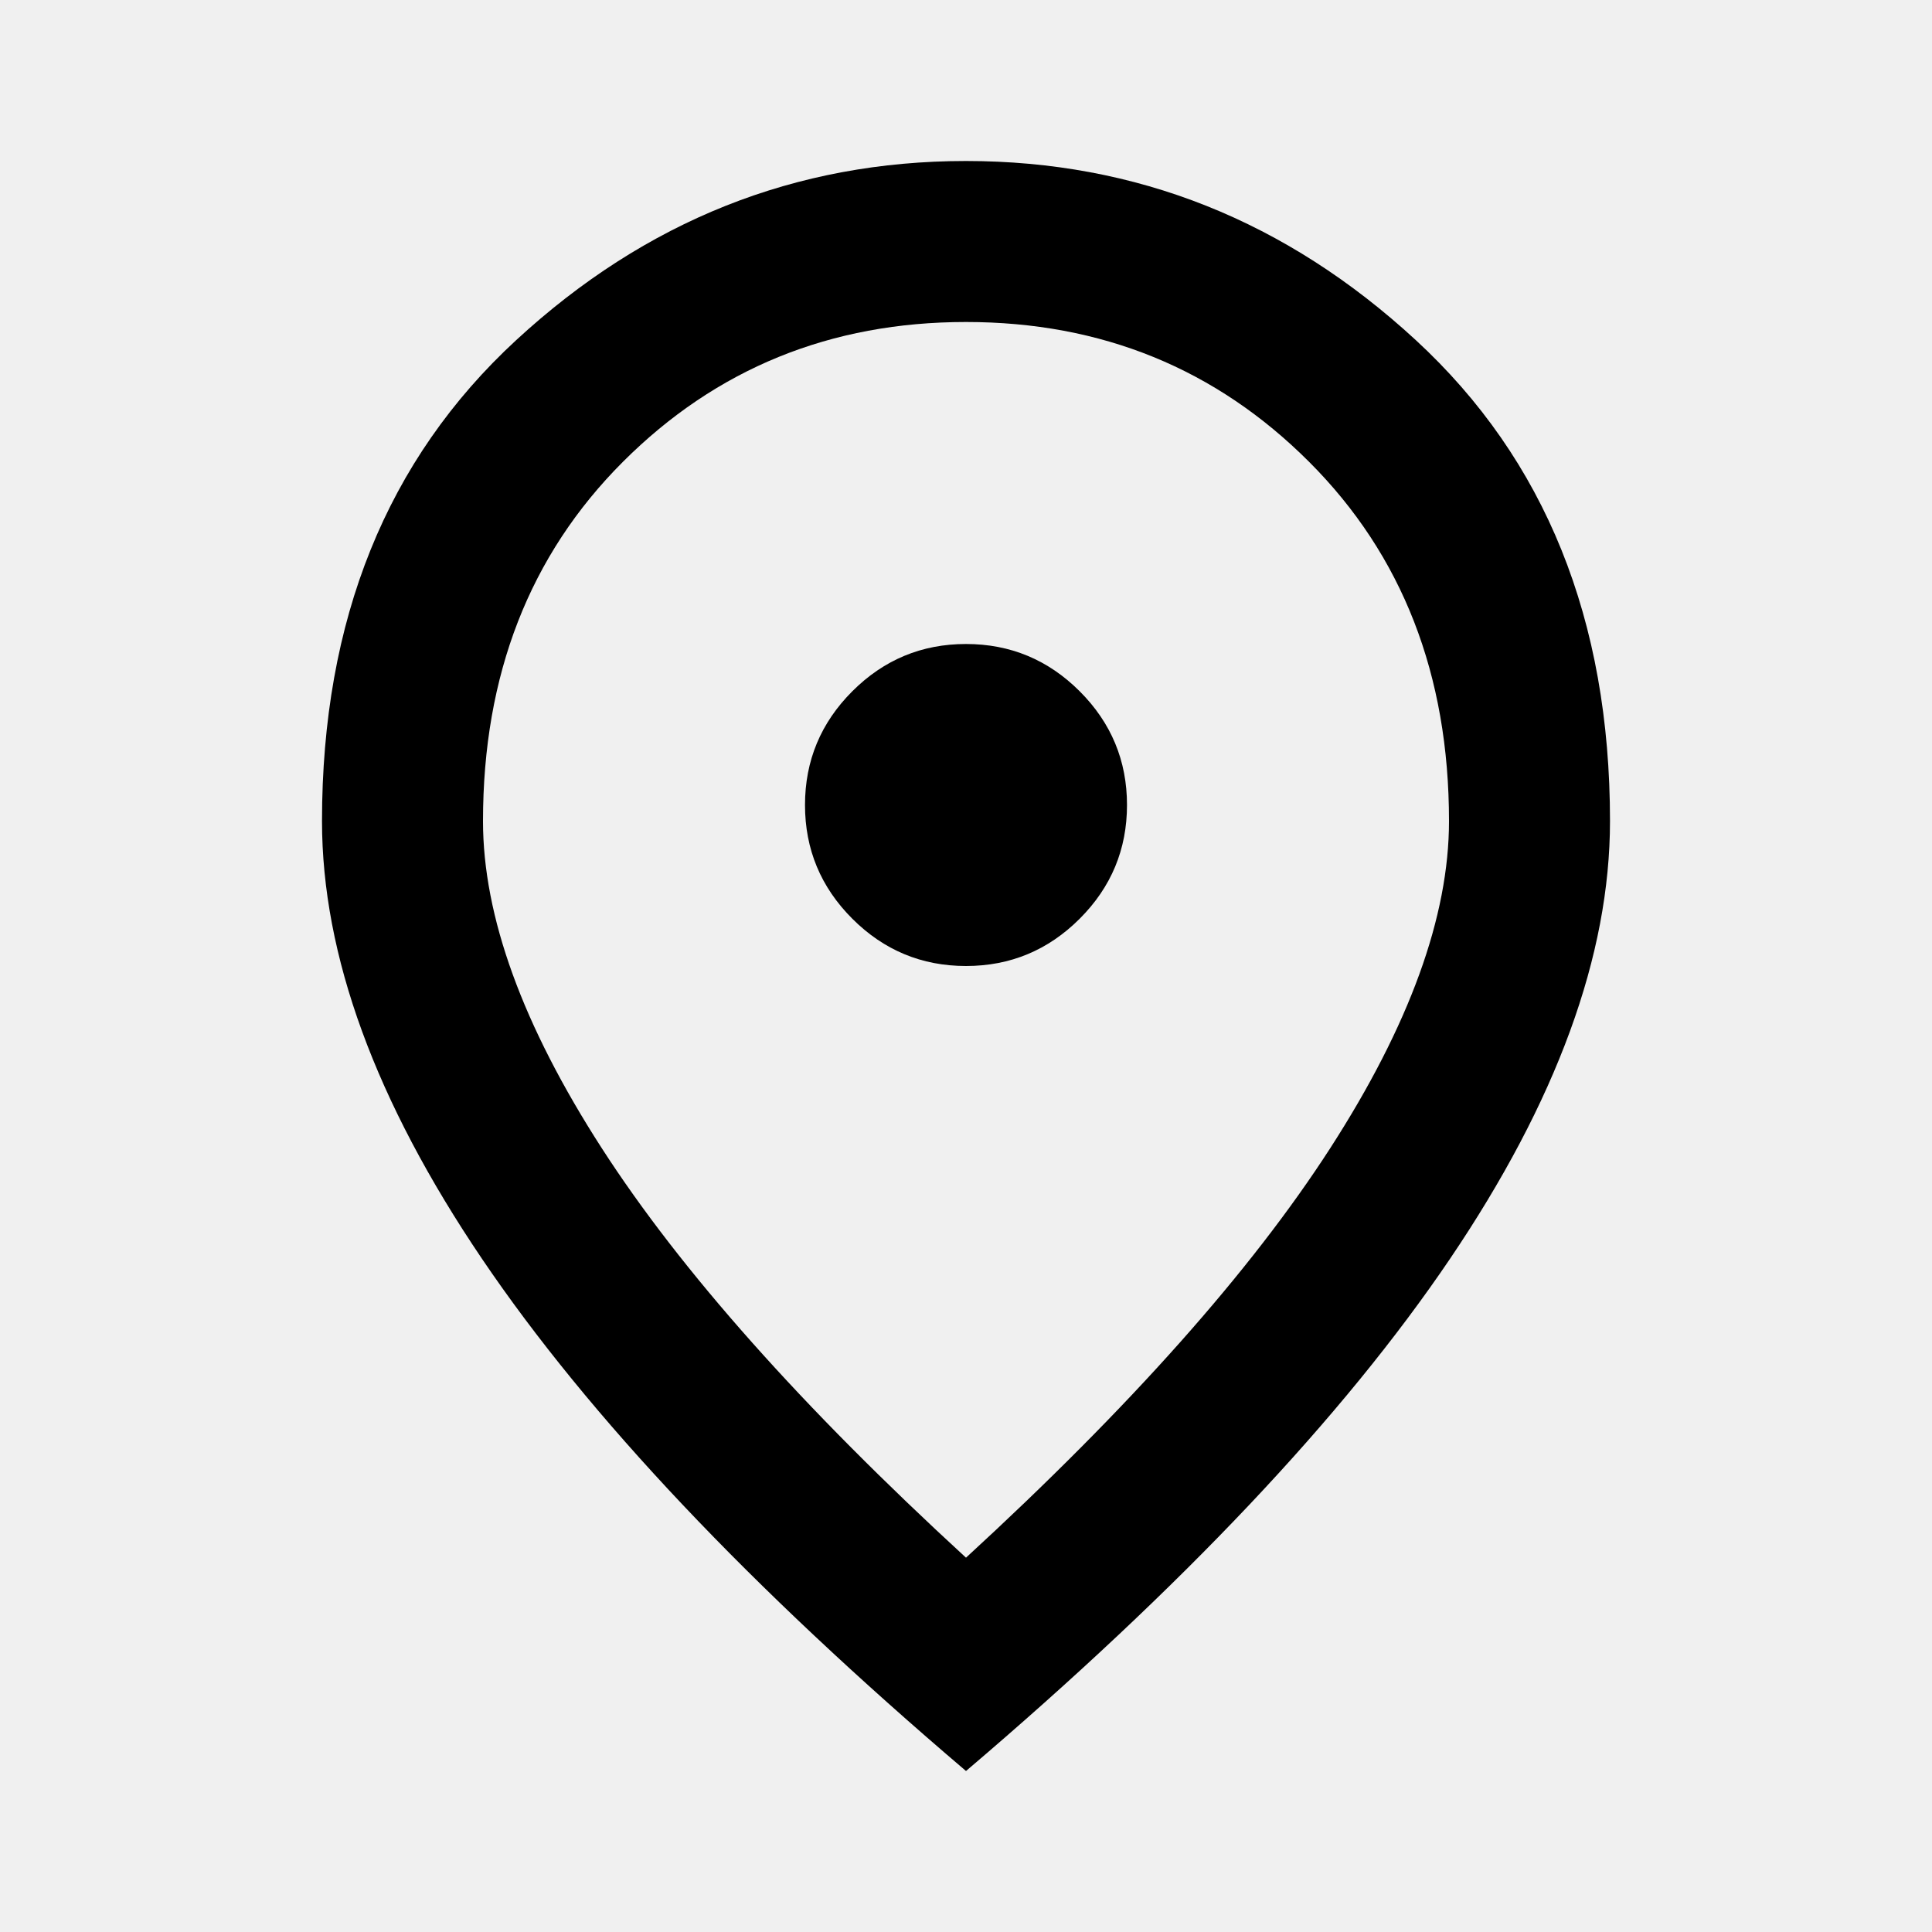
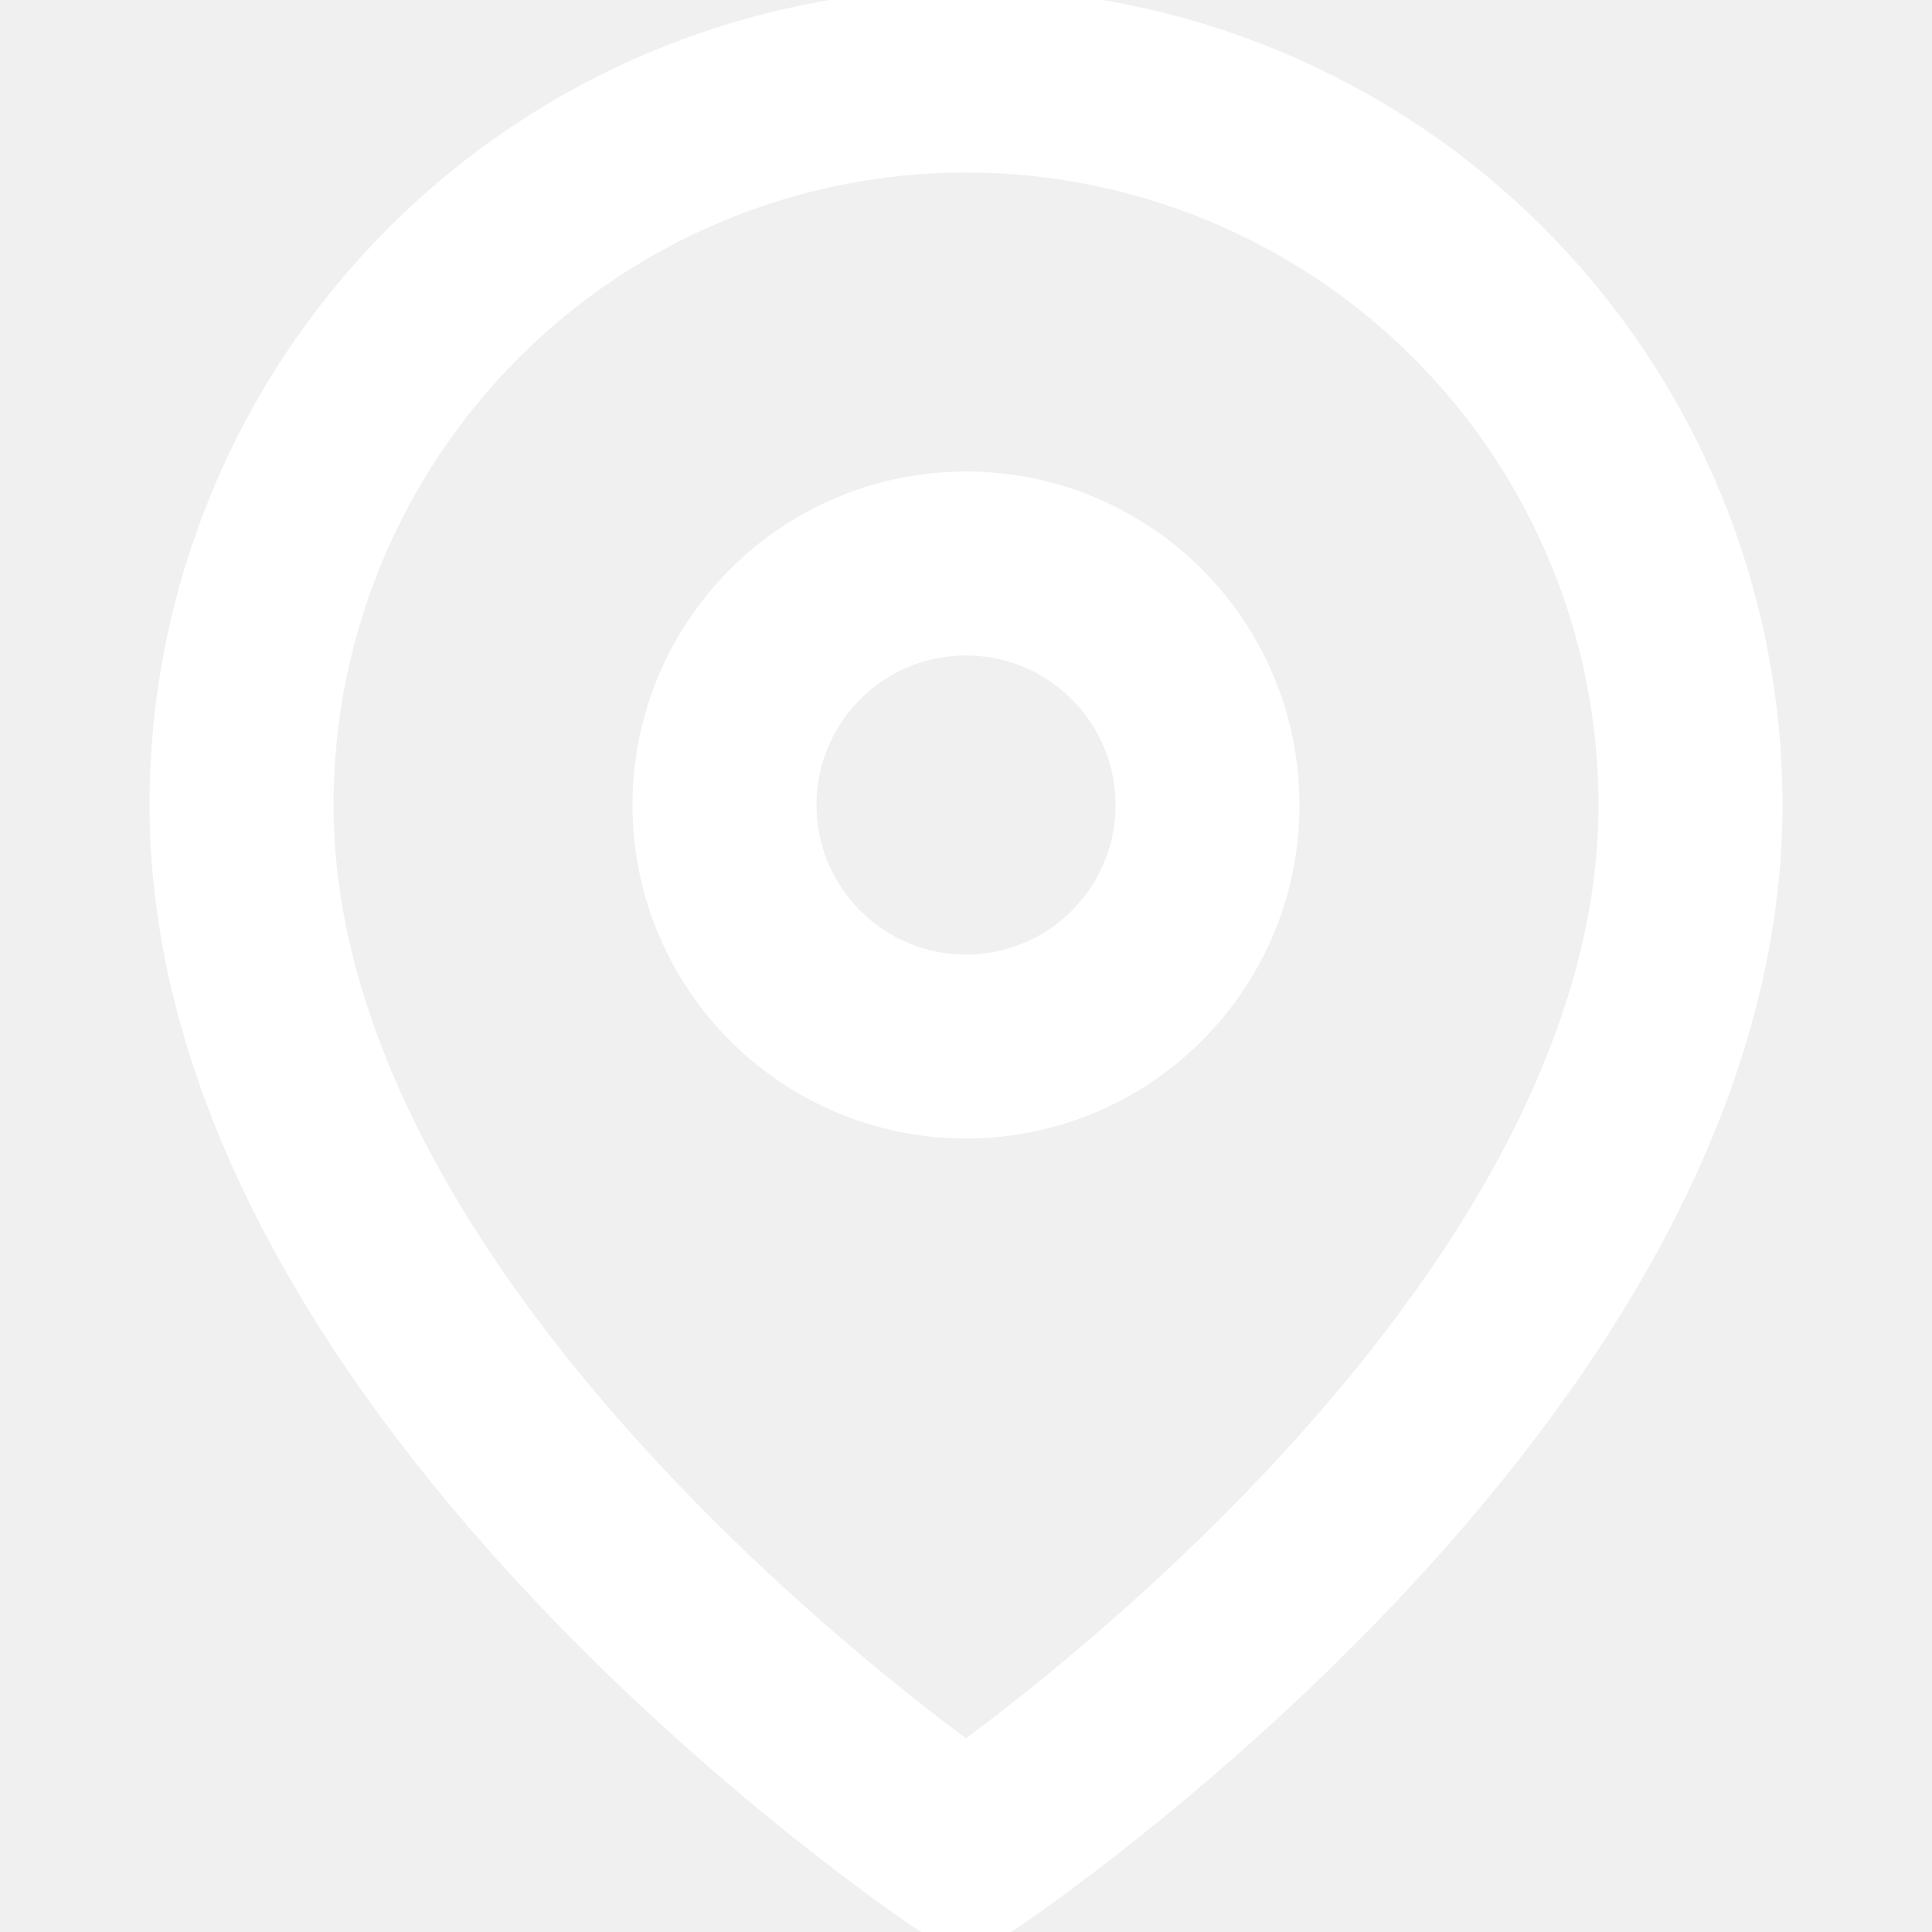
- <svg xmlns="http://www.w3.org/2000/svg" height="24px" viewBox="0 -960 960 960" width="24px" fill="#000000">
-   <path d="M480-480q33 0 56.5-23.5T560-560q0-33-23.5-56.5T480-640q-33 0-56.5 23.5T400-560q0 33 23.5 56.5T480-480Zm0 294q122-112 181-203.5T720-552q0-109-69.5-178.5T480-800q-101 0-170.5 69.5T240-552q0 71 59 162.5T480-186Zm0 106Q319-217 239.5-334.5T160-552q0-150 96.5-239T480-880q127 0 223.5 89T800-552q0 100-79.5 217.5T480-80Zm0-480Z" />
+ <svg xmlns="http://www.w3.org/2000/svg" width="21" height="21" viewBox="0 0 21 21" fill="none">
+   <g clip-path="url(#clip0_118_1689)">
+     <path d="M18.375 8.75C18.375 14.875 10.5 20.125 10.5 20.125C10.5 20.125 2.625 14.875 2.625 8.75C2.625 6.661 3.455 4.658 4.932 3.182C6.408 1.705 8.411 0.875 10.5 0.875C12.589 0.875 14.592 1.705 16.069 3.182C17.545 4.658 18.375 6.661 18.375 8.75Z" stroke="white" stroke-width="2" stroke-linecap="round" stroke-linejoin="round" />
+     <path d="M10.5 11.375C11.95 11.375 13.125 10.2 13.125 8.75C13.125 7.3 11.95 6.125 10.5 6.125C9.05 6.125 7.875 7.3 7.875 8.75C7.875 10.2 9.05 11.375 10.5 11.375Z" stroke="white" stroke-width="2" stroke-linecap="round" stroke-linejoin="round" />
+   </g>
+   <defs>
+     <clipPath id="clip0_118_1689">
+       <rect width="21" height="21" fill="white" />
+     </clipPath>
+   </defs>
</svg>
